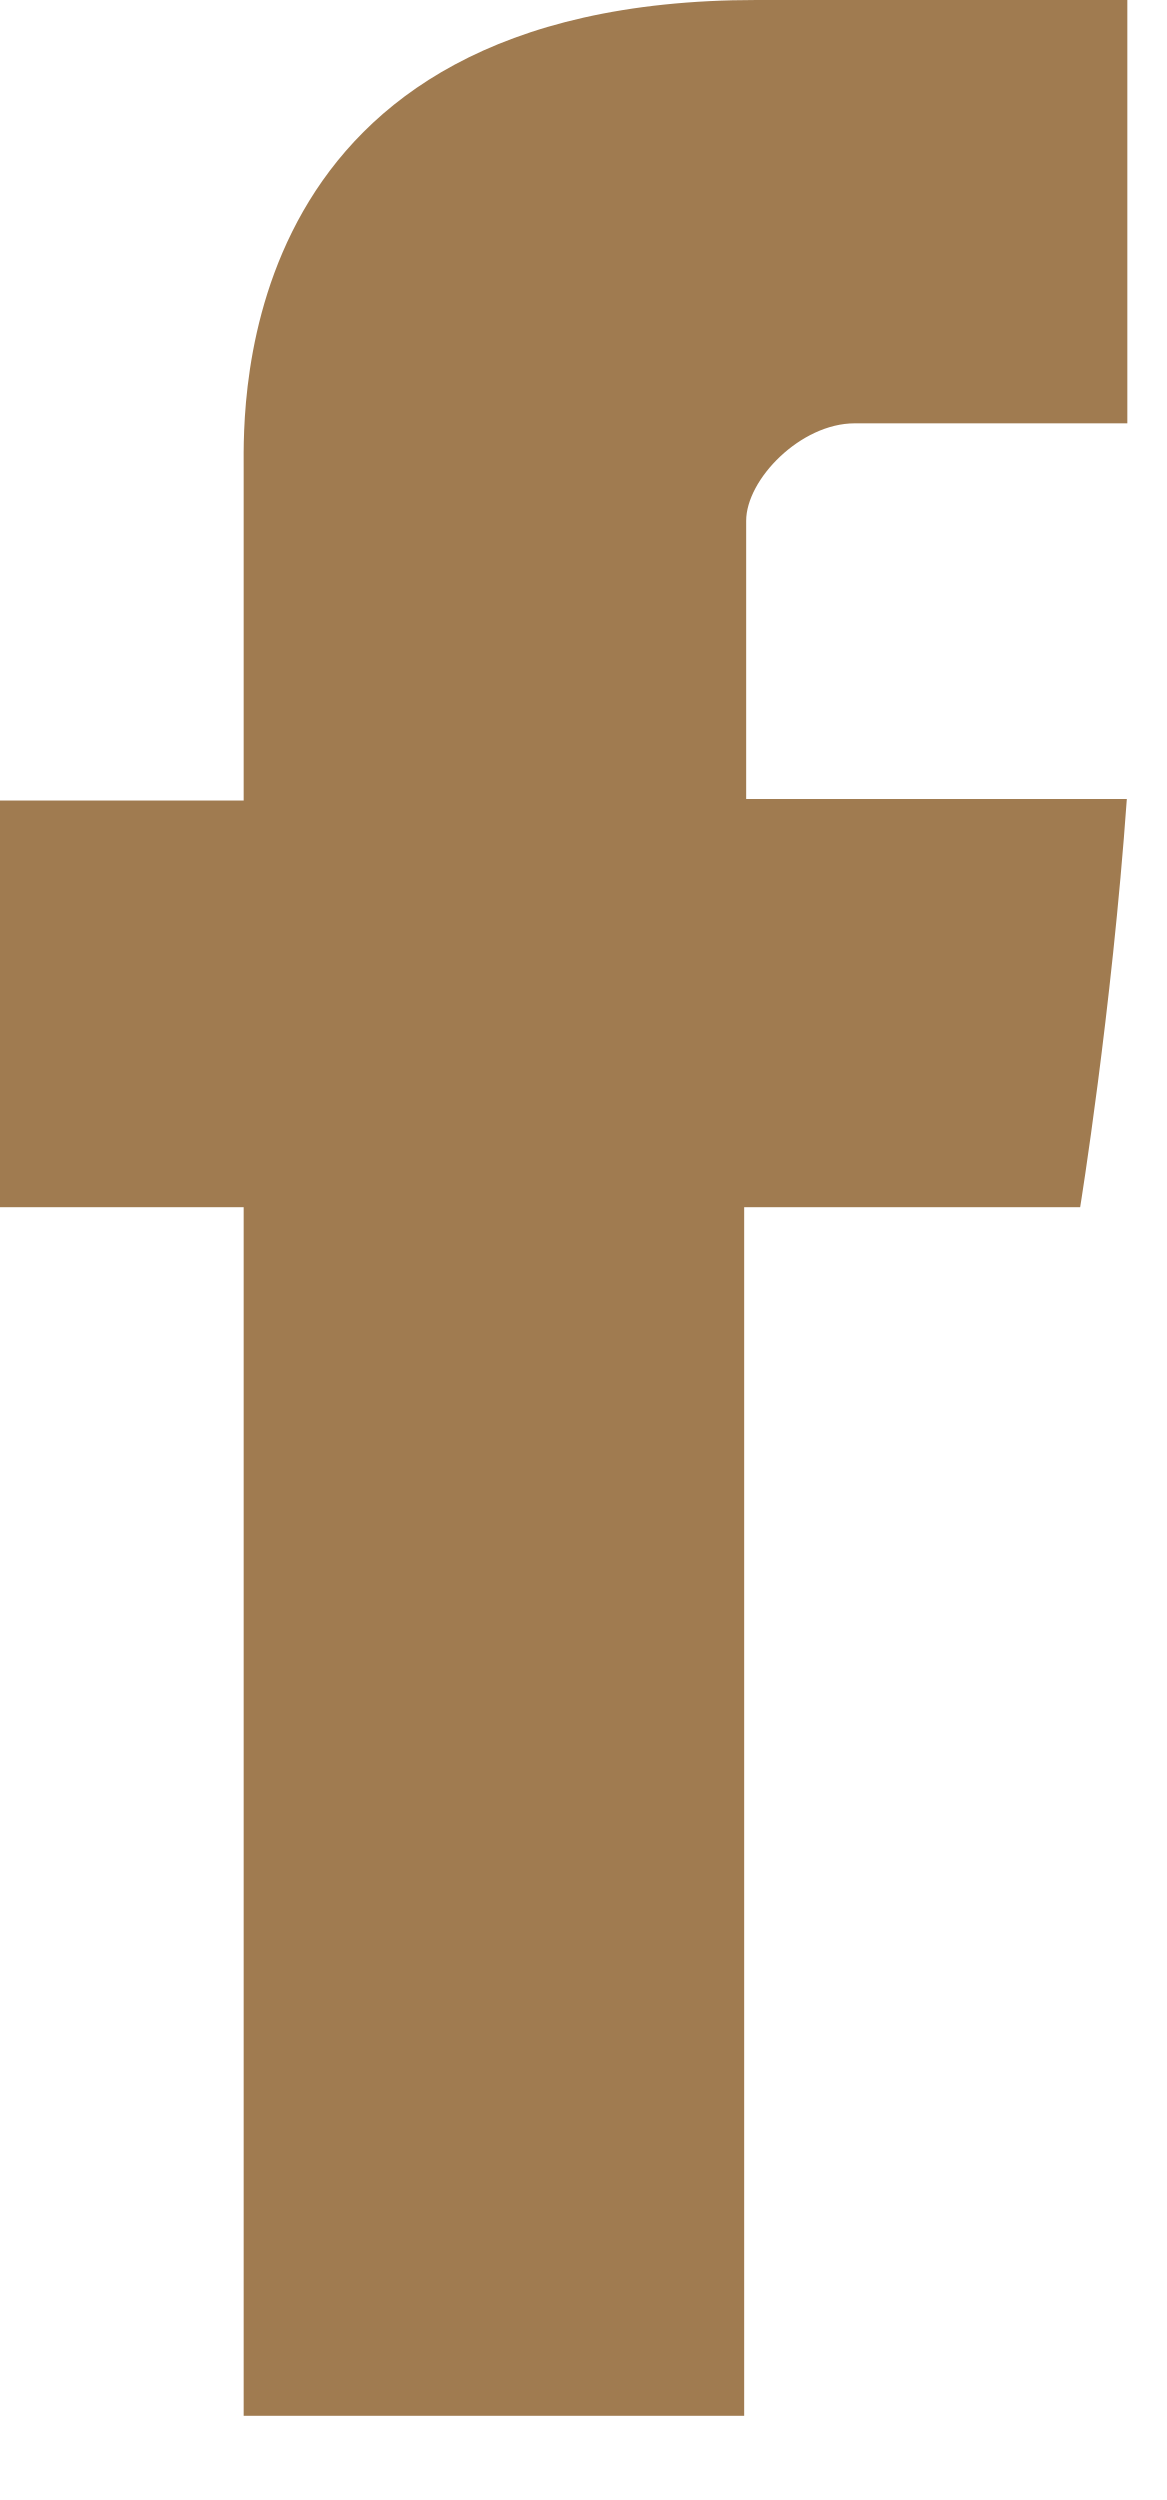
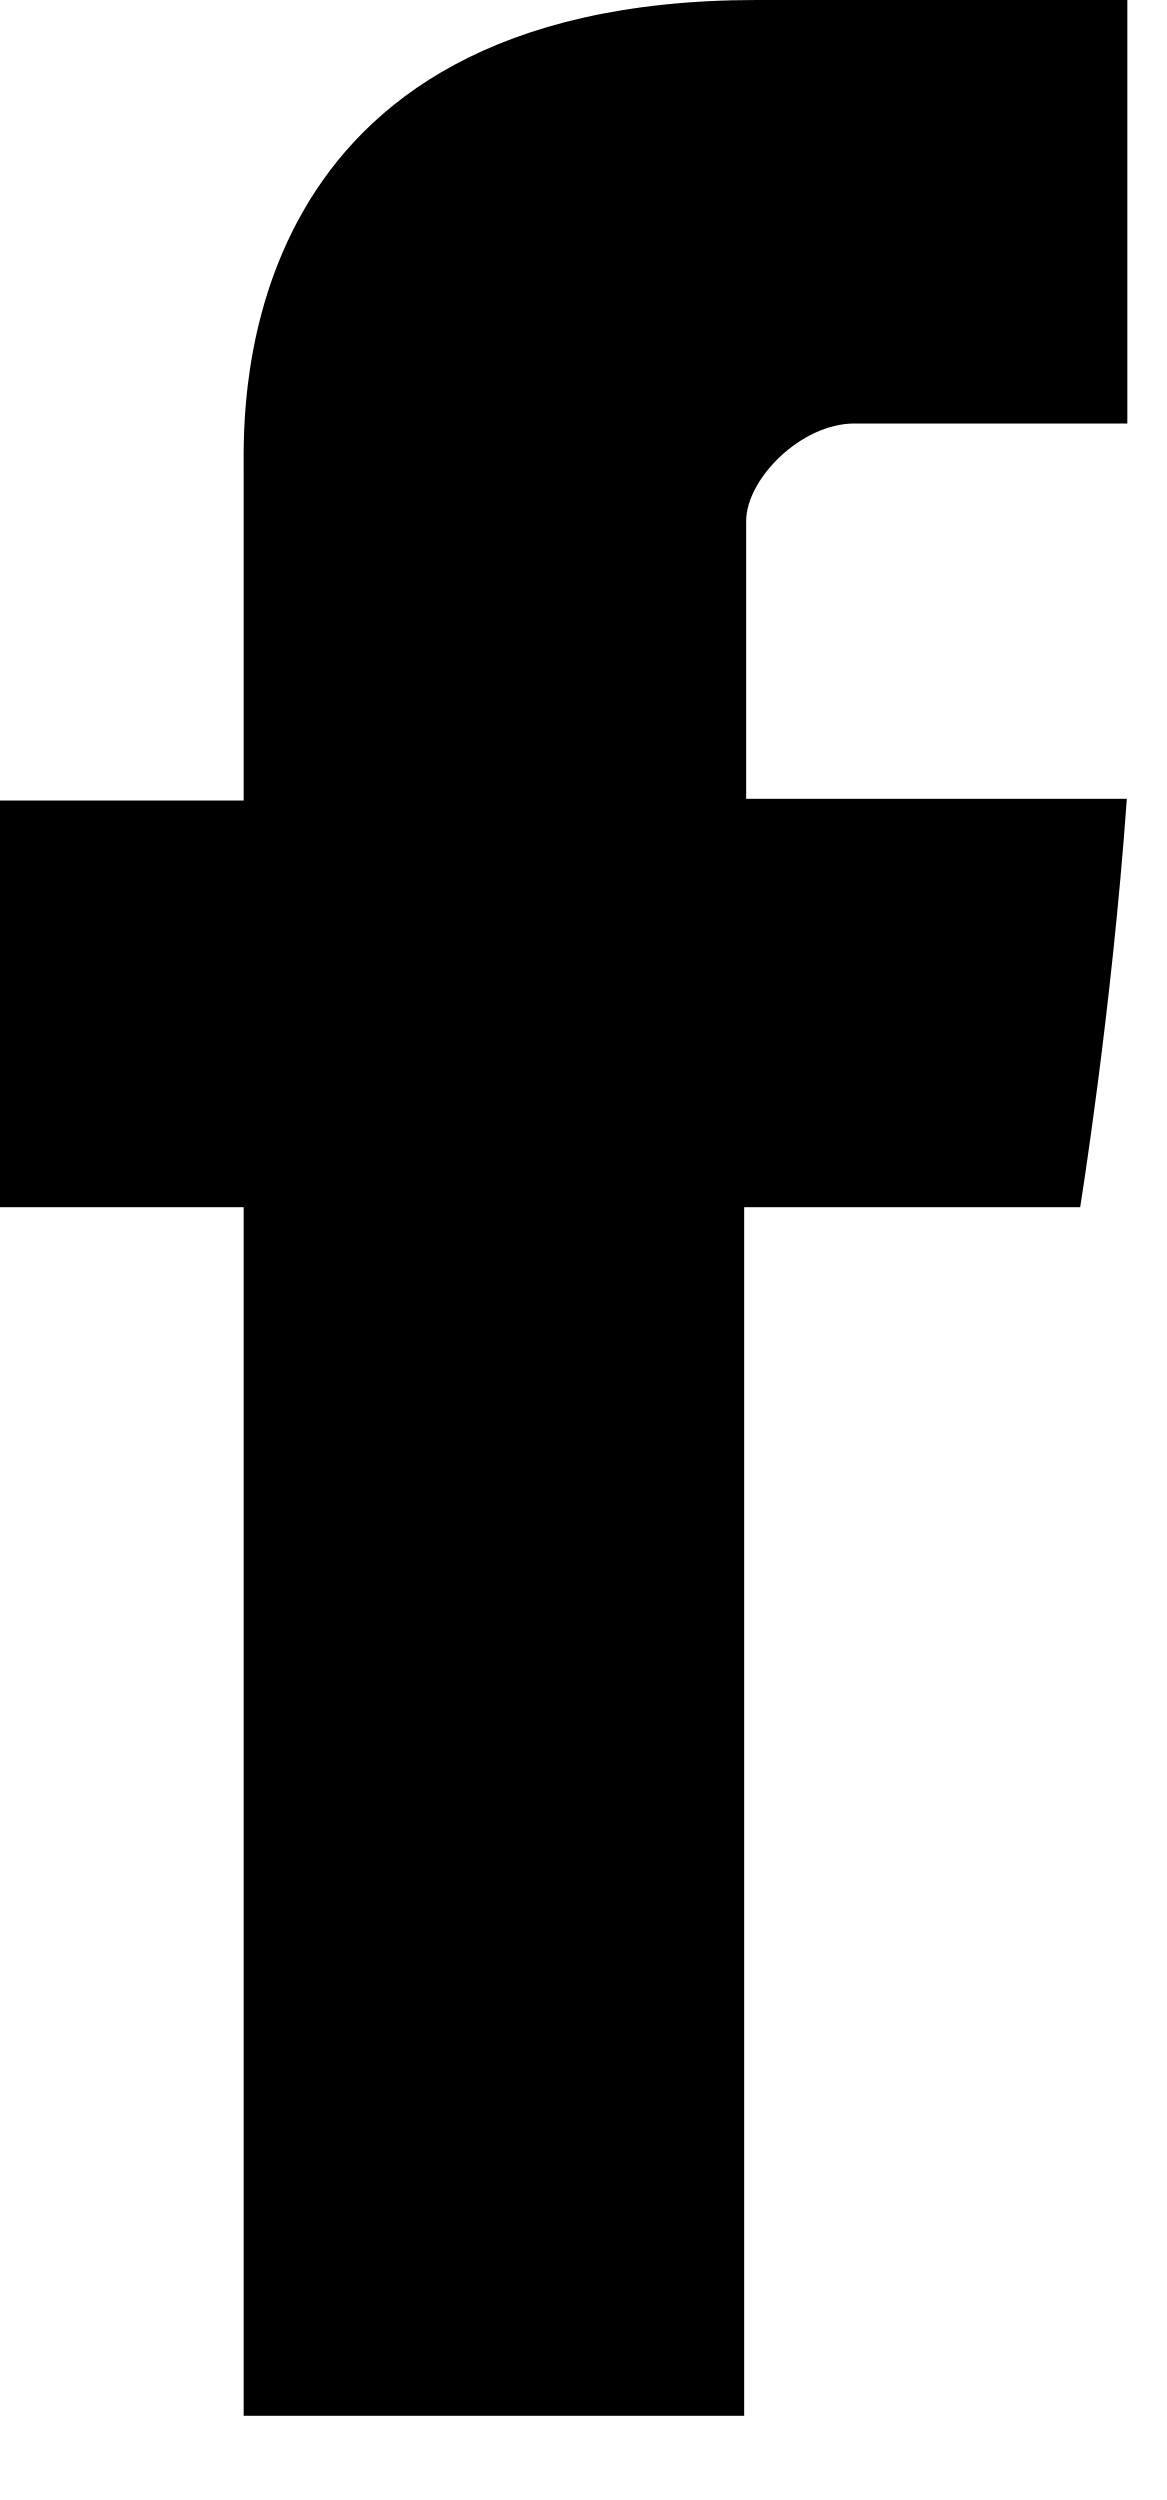
- <svg xmlns="http://www.w3.org/2000/svg" width="7" height="15" viewBox="0 0 7 15" fill="none">
-   <path d="M1.462 2.807C1.462 3.172 1.462 4.803 1.462 4.803H0V7.243H1.462V14.495H4.465V7.243H6.481C6.481 7.243 6.67 6.073 6.761 4.794C6.499 4.794 4.477 4.794 4.477 4.794C4.477 4.794 4.477 3.374 4.477 3.125C4.477 2.876 4.804 2.54 5.128 2.54C5.451 2.54 6.133 2.54 6.764 2.54C6.764 2.208 6.764 1.06 6.764 8.71691e-09C5.921 8.71691e-09 4.962 8.71691e-09 4.539 8.71691e-09C1.388 -0 1.462 2.443 1.462 2.807Z" fill="#A07B50" />
+ <svg xmlns="http://www.w3.org/2000/svg" width="7" height="15">
+   <path d="M1.462 2.807v1.996H0v2.44h1.462v7.252h3.003V7.243h2.016s.189-1.17.28-2.45H4.477V3.126c0-.25.327-.585.65-.585h1.637V0H4.54C1.388 0 1.462 2.443 1.462 2.807z" />
</svg>
